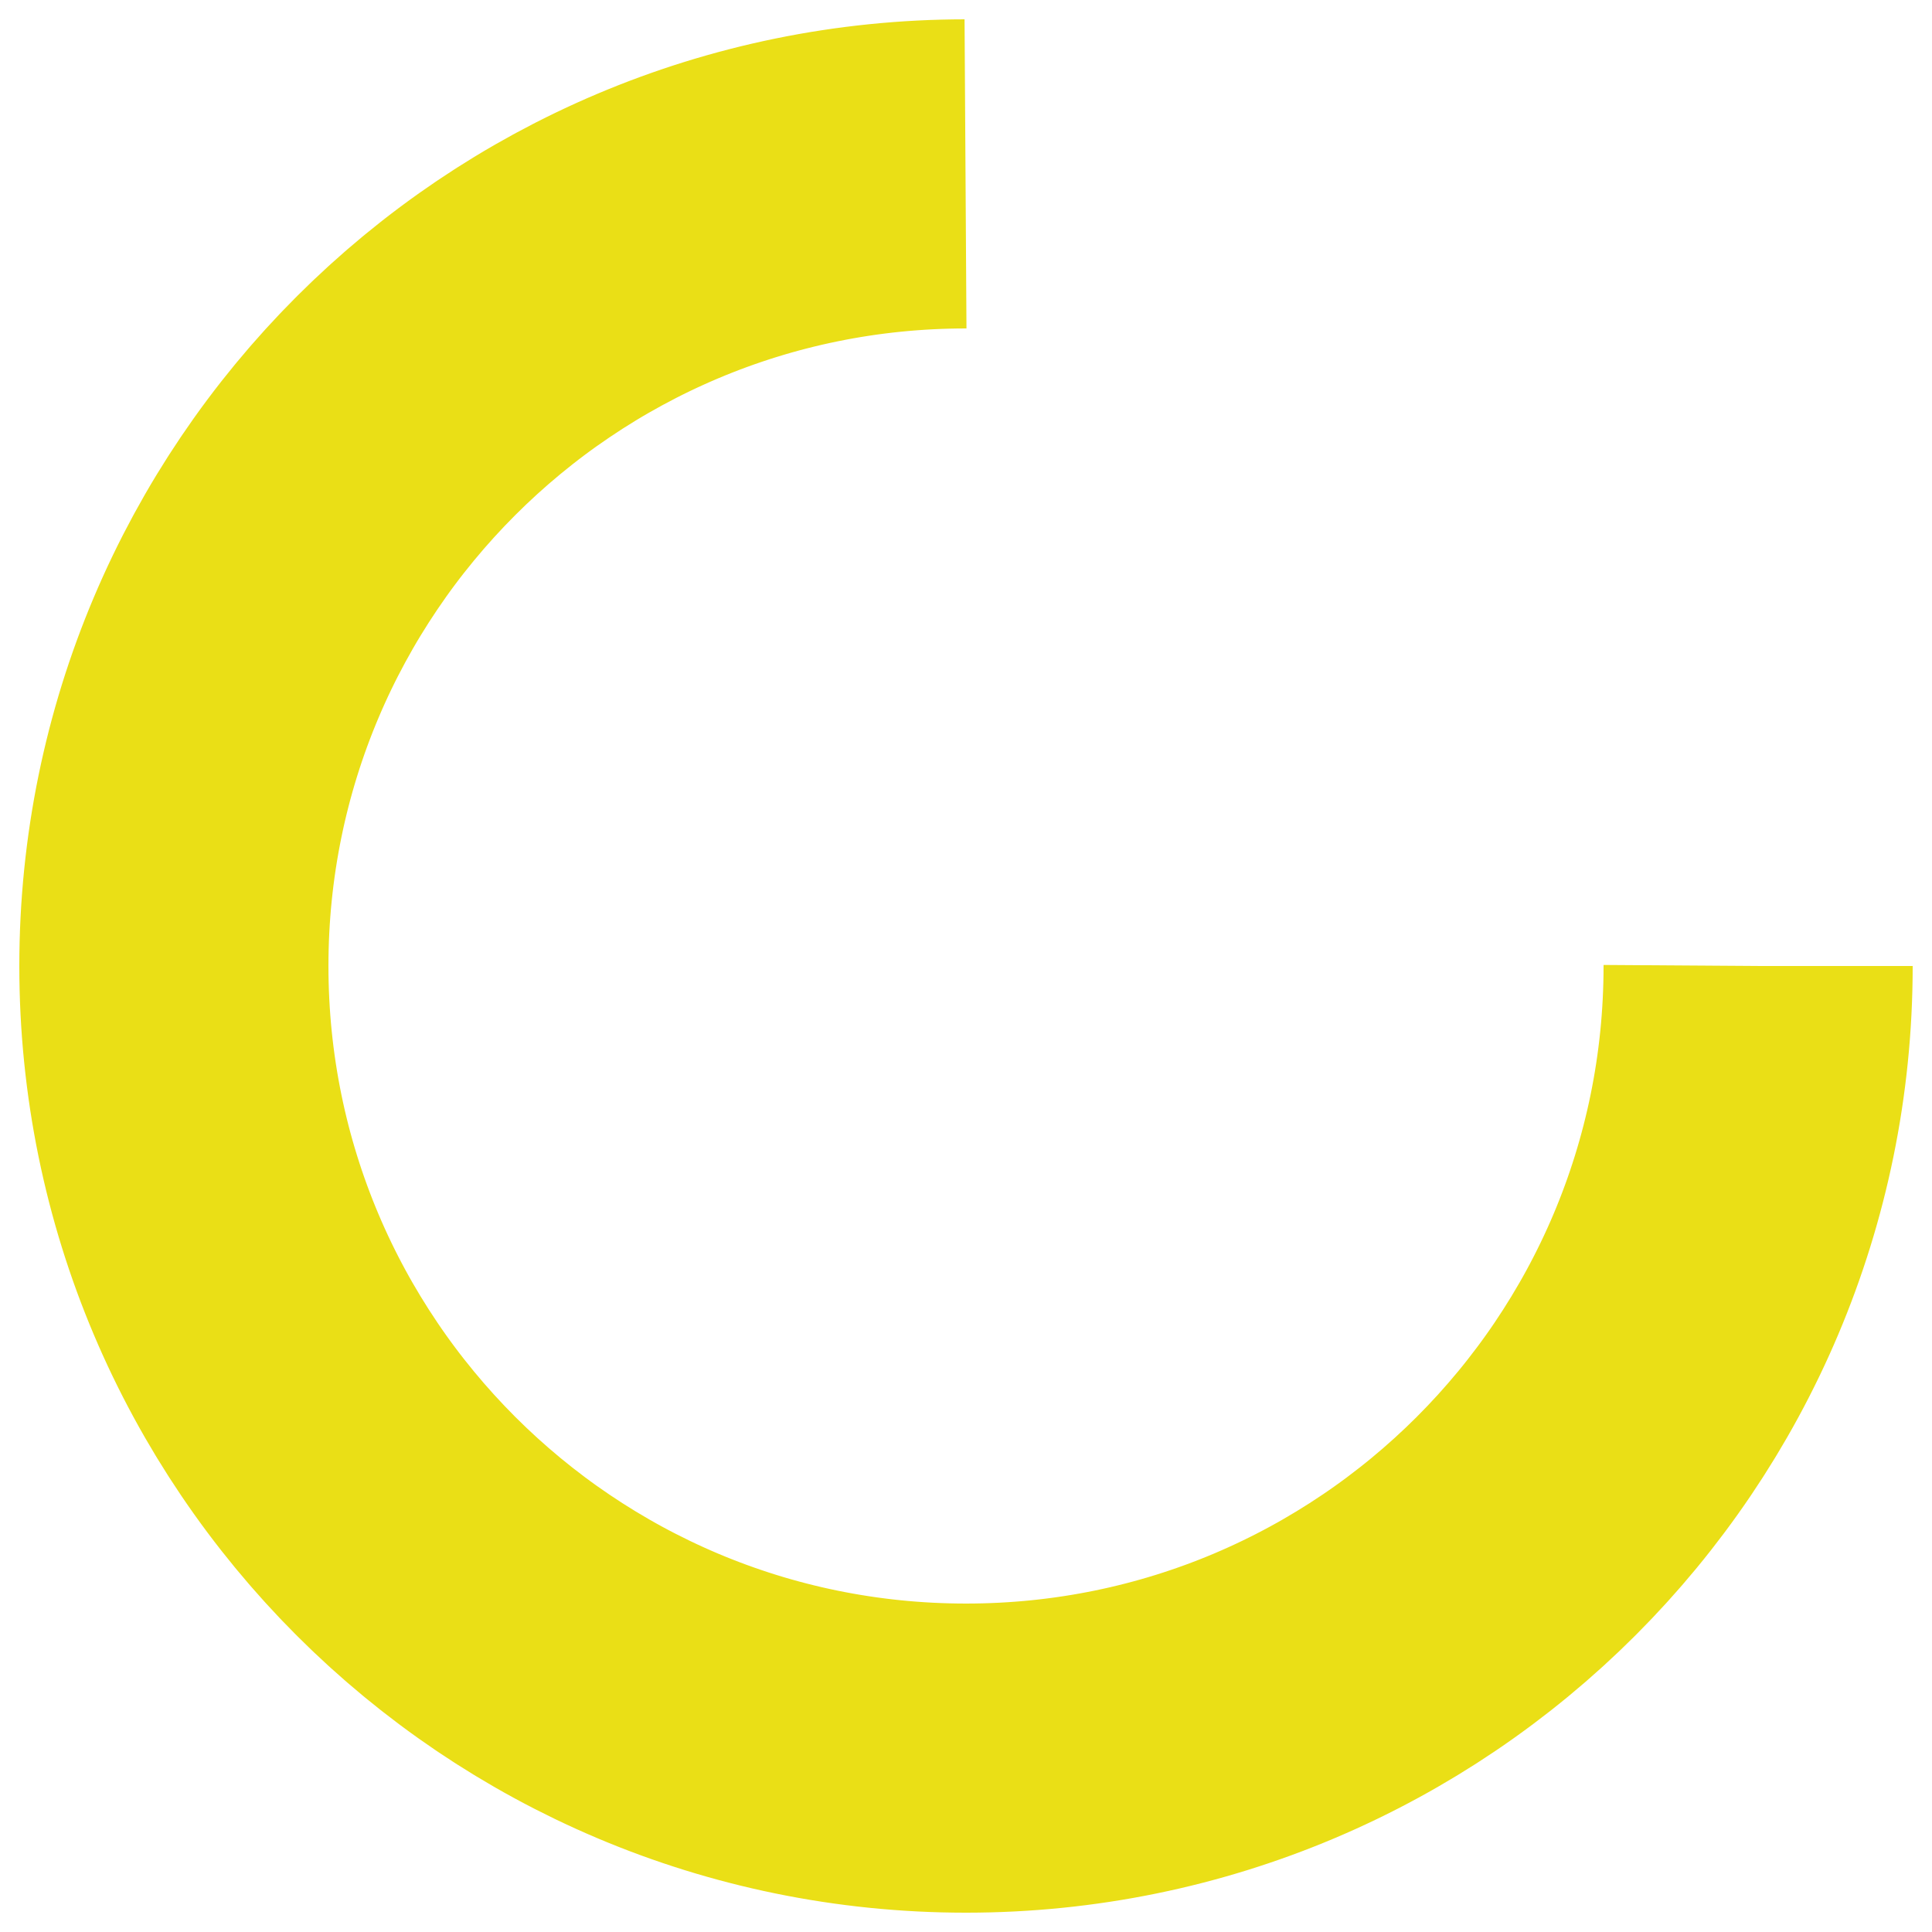
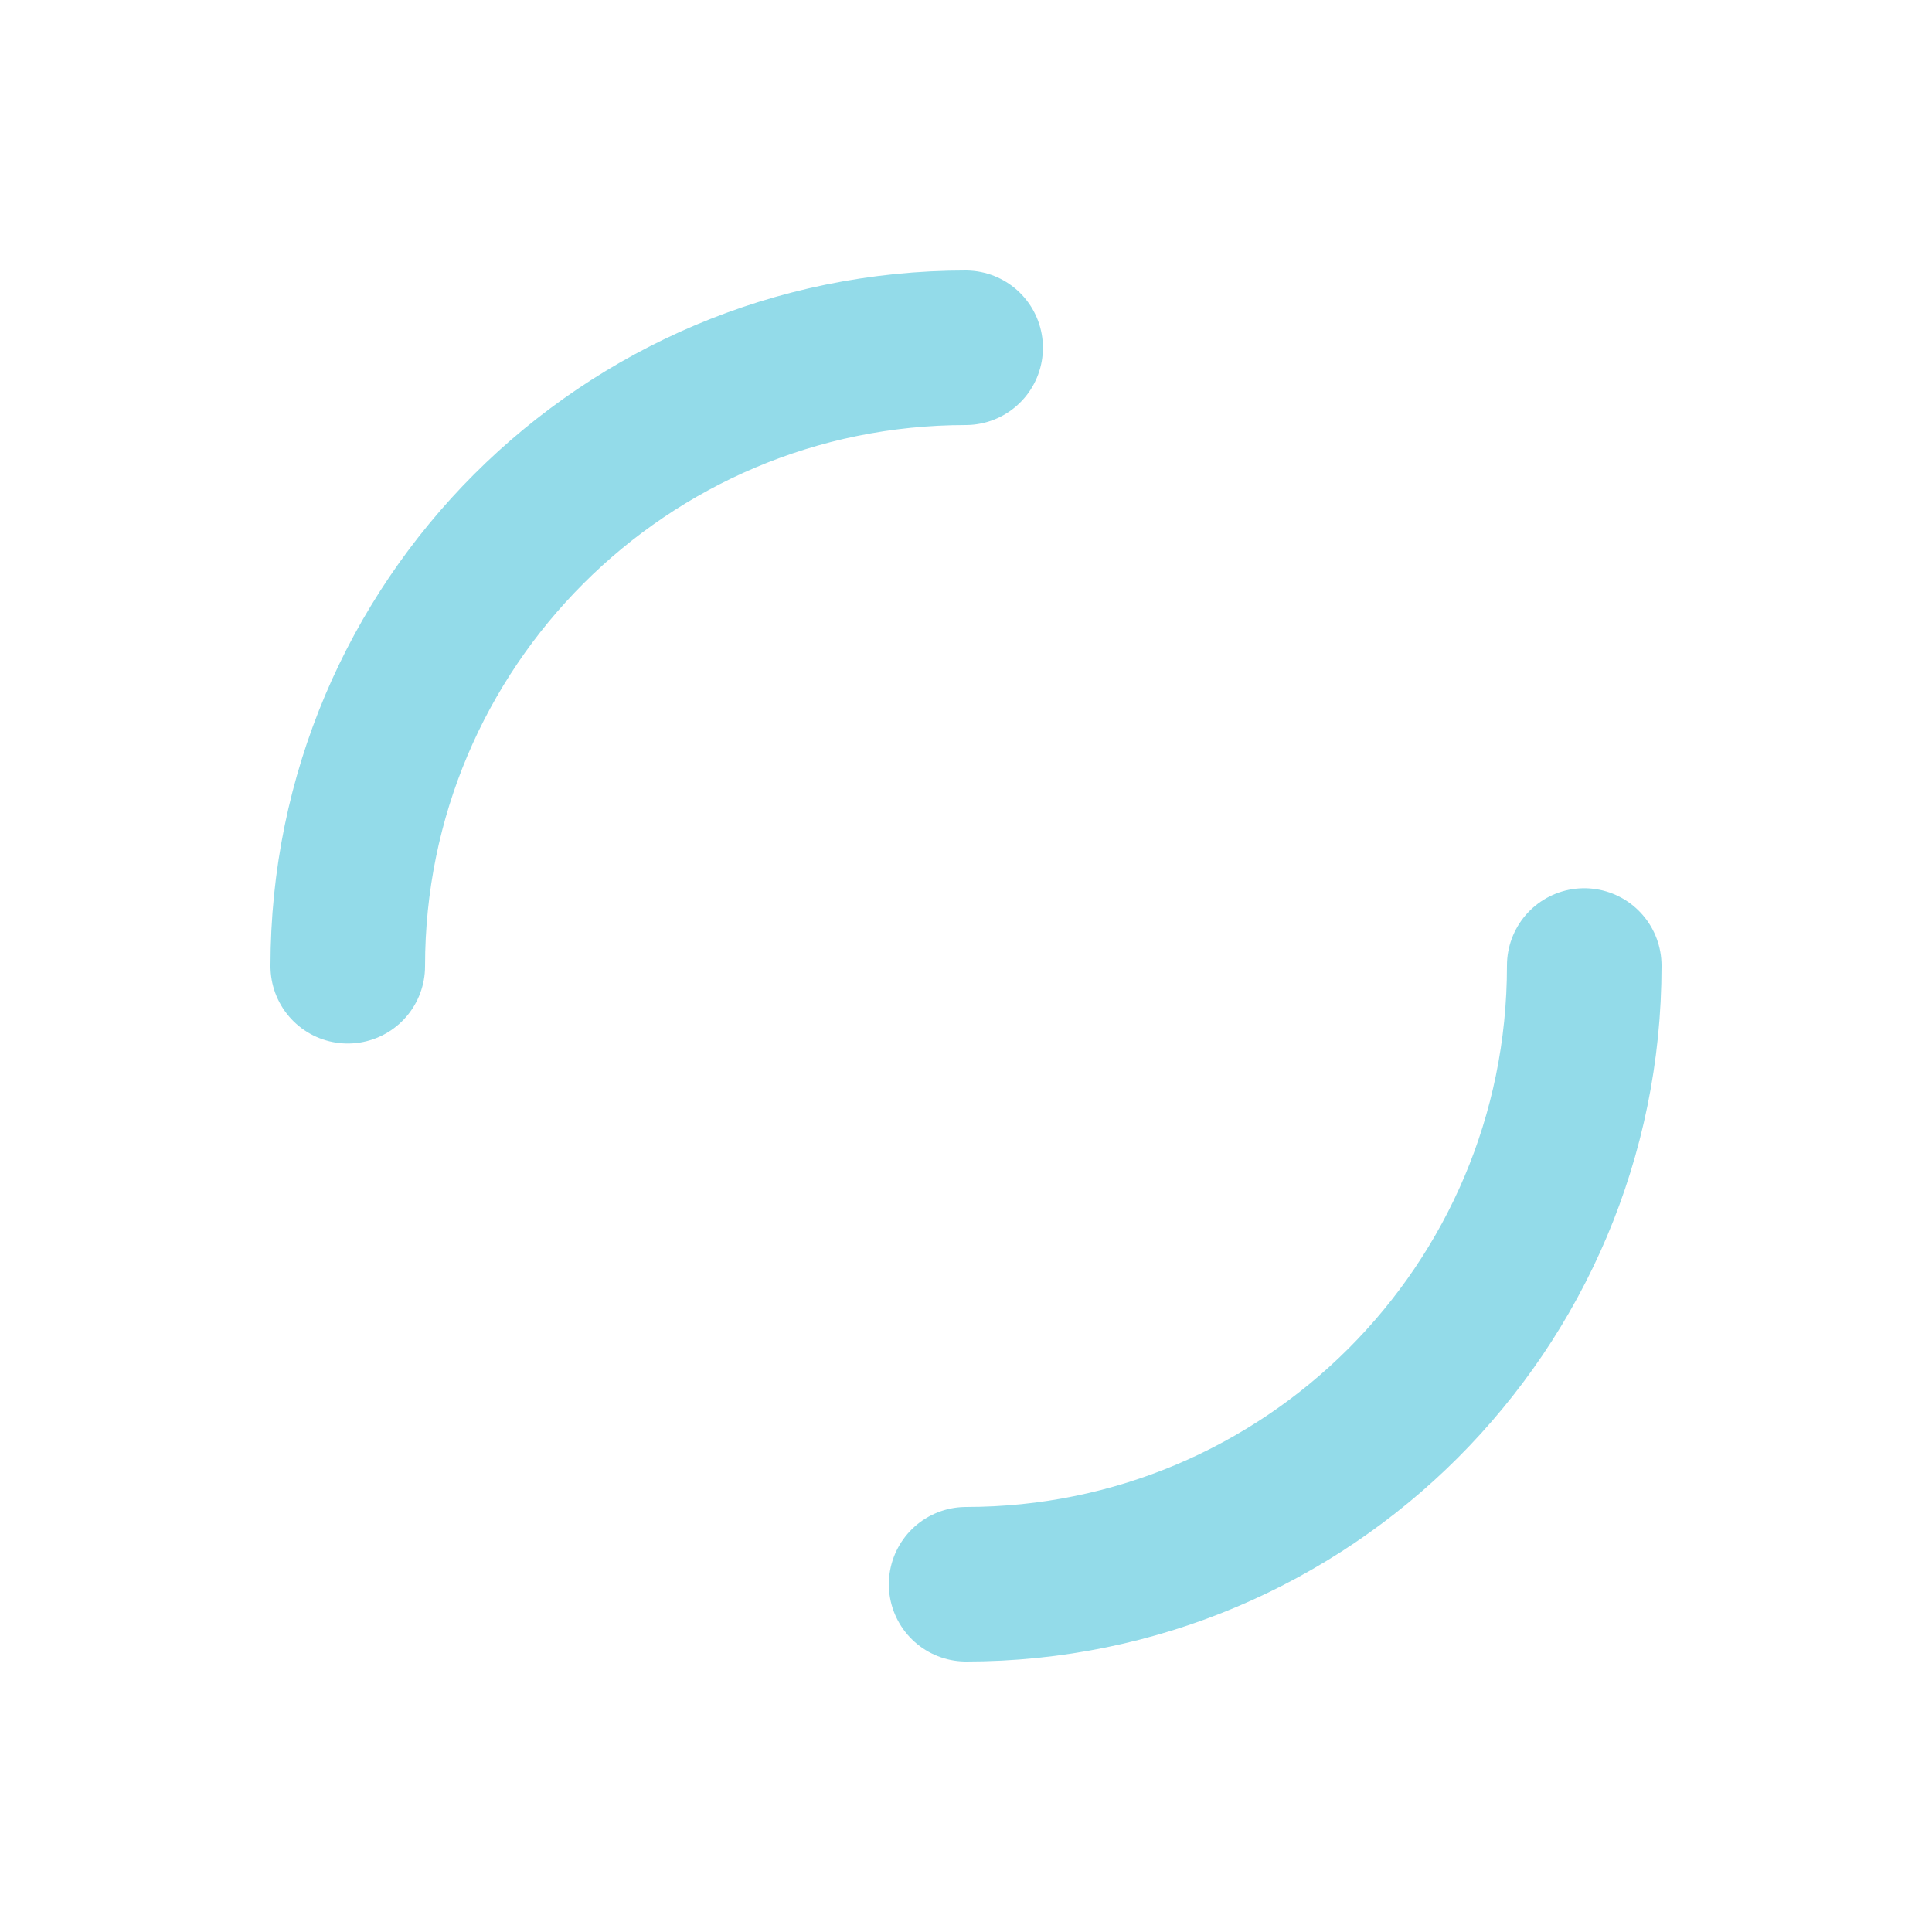
<svg xmlns="http://www.w3.org/2000/svg" style="margin: auto; background: rgb(241, 242, 243); display: block; shape-rendering: auto;" width="200px" height="200px" viewBox="0 0 100 100" preserveAspectRatio="xMidYMid">
-   <circle cx="50" cy="50" fill="none" stroke="#eadf16" stroke-width="16" r="41" stroke-dasharray="193.208 66.403">
-     <animateTransform attributeName="transform" type="rotate" repeatCount="indefinite" dur="0.917s" values="0 50 50;360 50 50" keyTimes="0;1" />
+   <circle cx="50" cy="50" r="32" stroke-width="8" stroke="#93dbe9" stroke-dasharray="50.265 50.265" fill="none" stroke-linecap="round">
+     <animateTransform attributeName="transform" type="rotate" repeatCount="indefinite" dur="1s" keyTimes="0;1" values="0 50 50;360 50 50" />
  </circle>
</svg>
